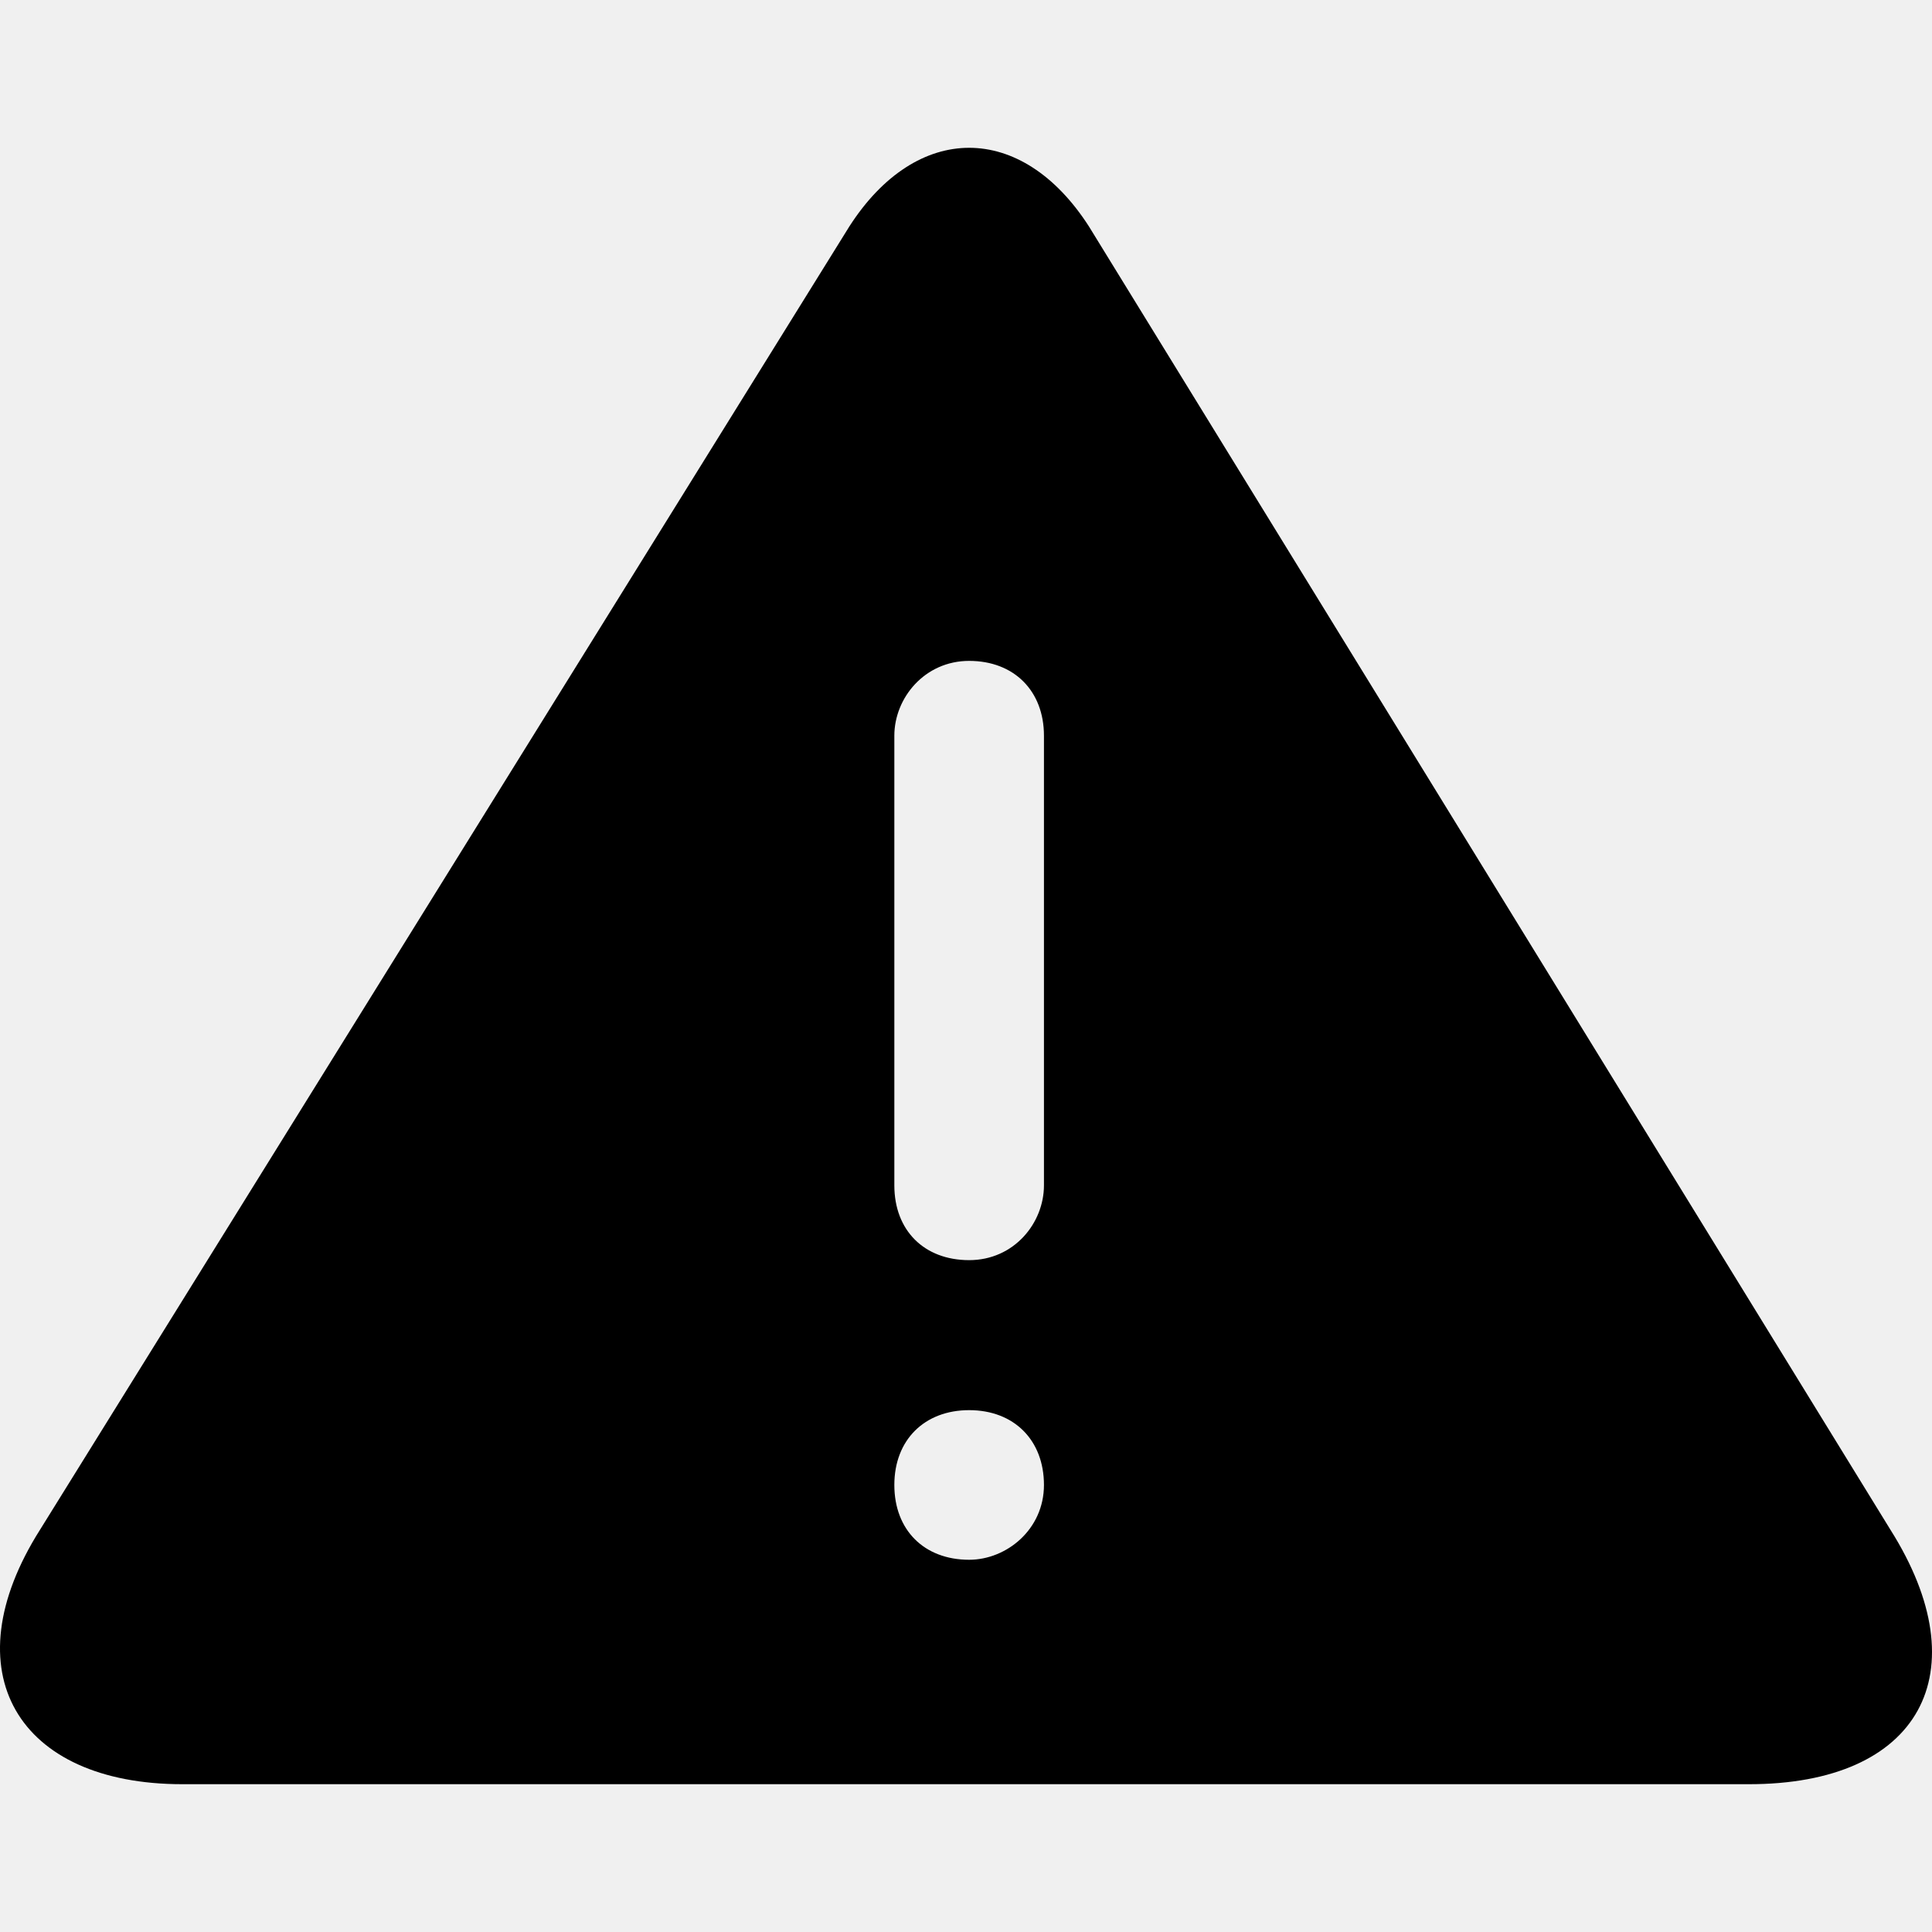
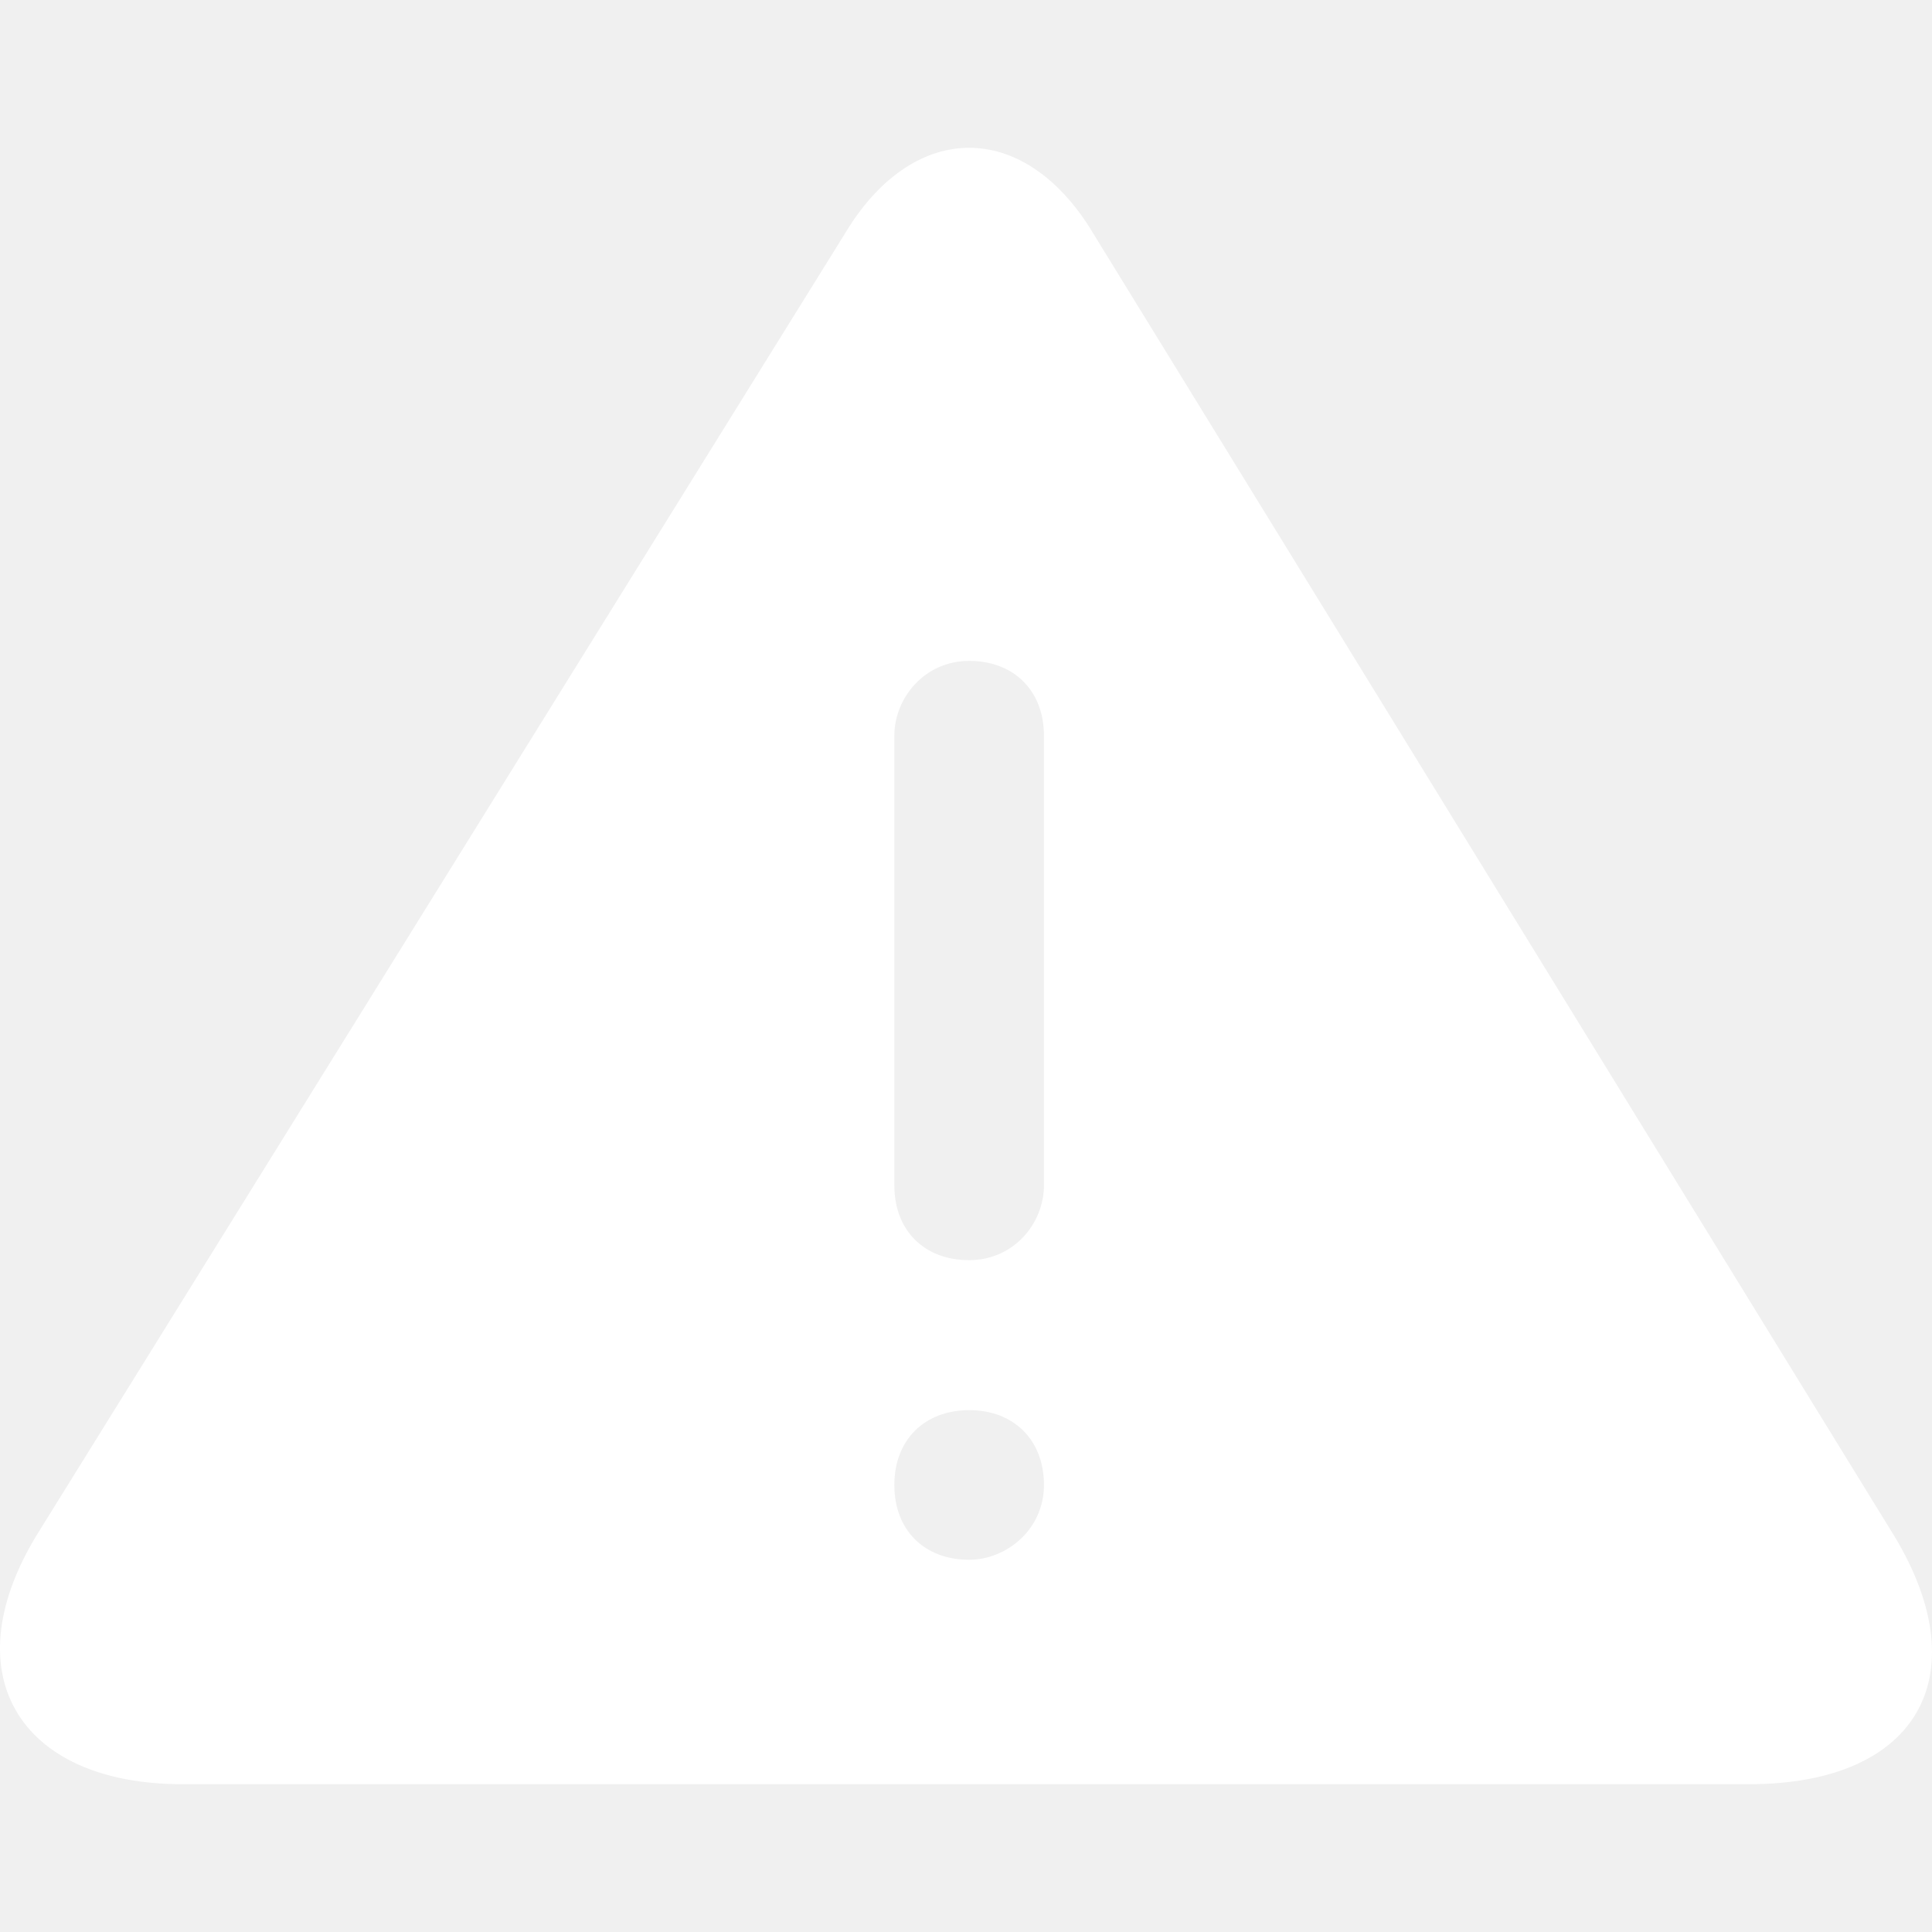
- <svg xmlns="http://www.w3.org/2000/svg" version="1.1" id="Capa_1" x="0px" y="0px" width="493.275px" height="493.275px" viewBox="0 0 493.275 493.275" style="enable-background:new 0 0 493.275 493.275;" xml:space="preserve">
+ <svg xmlns="http://www.w3.org/2000/svg" version="1.1" id="Capa_1" x="0px" y="0px" width="493.275px" height="493.275px" viewBox="0 0 493.275 493.275" style="enable-background:new 0 0 493.275 493.275;" xml:space="preserve" fill="#fff">
  <g>
    <path d="M482.641,390.538l-204.6-332.7c-17.199-26.801-44-26.801-61.2,0l-206.6,332.7c-23,36.3-5.7,65,36.3,65h399.8   C490.342,455.638,505.641,426.938,482.641,390.538z M247.441,398.237c-11.5,0-19.1-7.6-19.1-19.1s7.7-19.1,19.1-19.1   c11.5,0,19.1,7.699,19.1,19.1S256.941,398.237,247.441,398.237z M266.541,302.638c0,9.6-7.6,19.1-19.1,19.1s-19.1-7.6-19.1-19.1   v-114.8c0-9.601,7.7-19.101,19.1-19.101c11.5,0,19.1,7.7,19.1,19.101V302.638z" />
  </g>
</svg>
